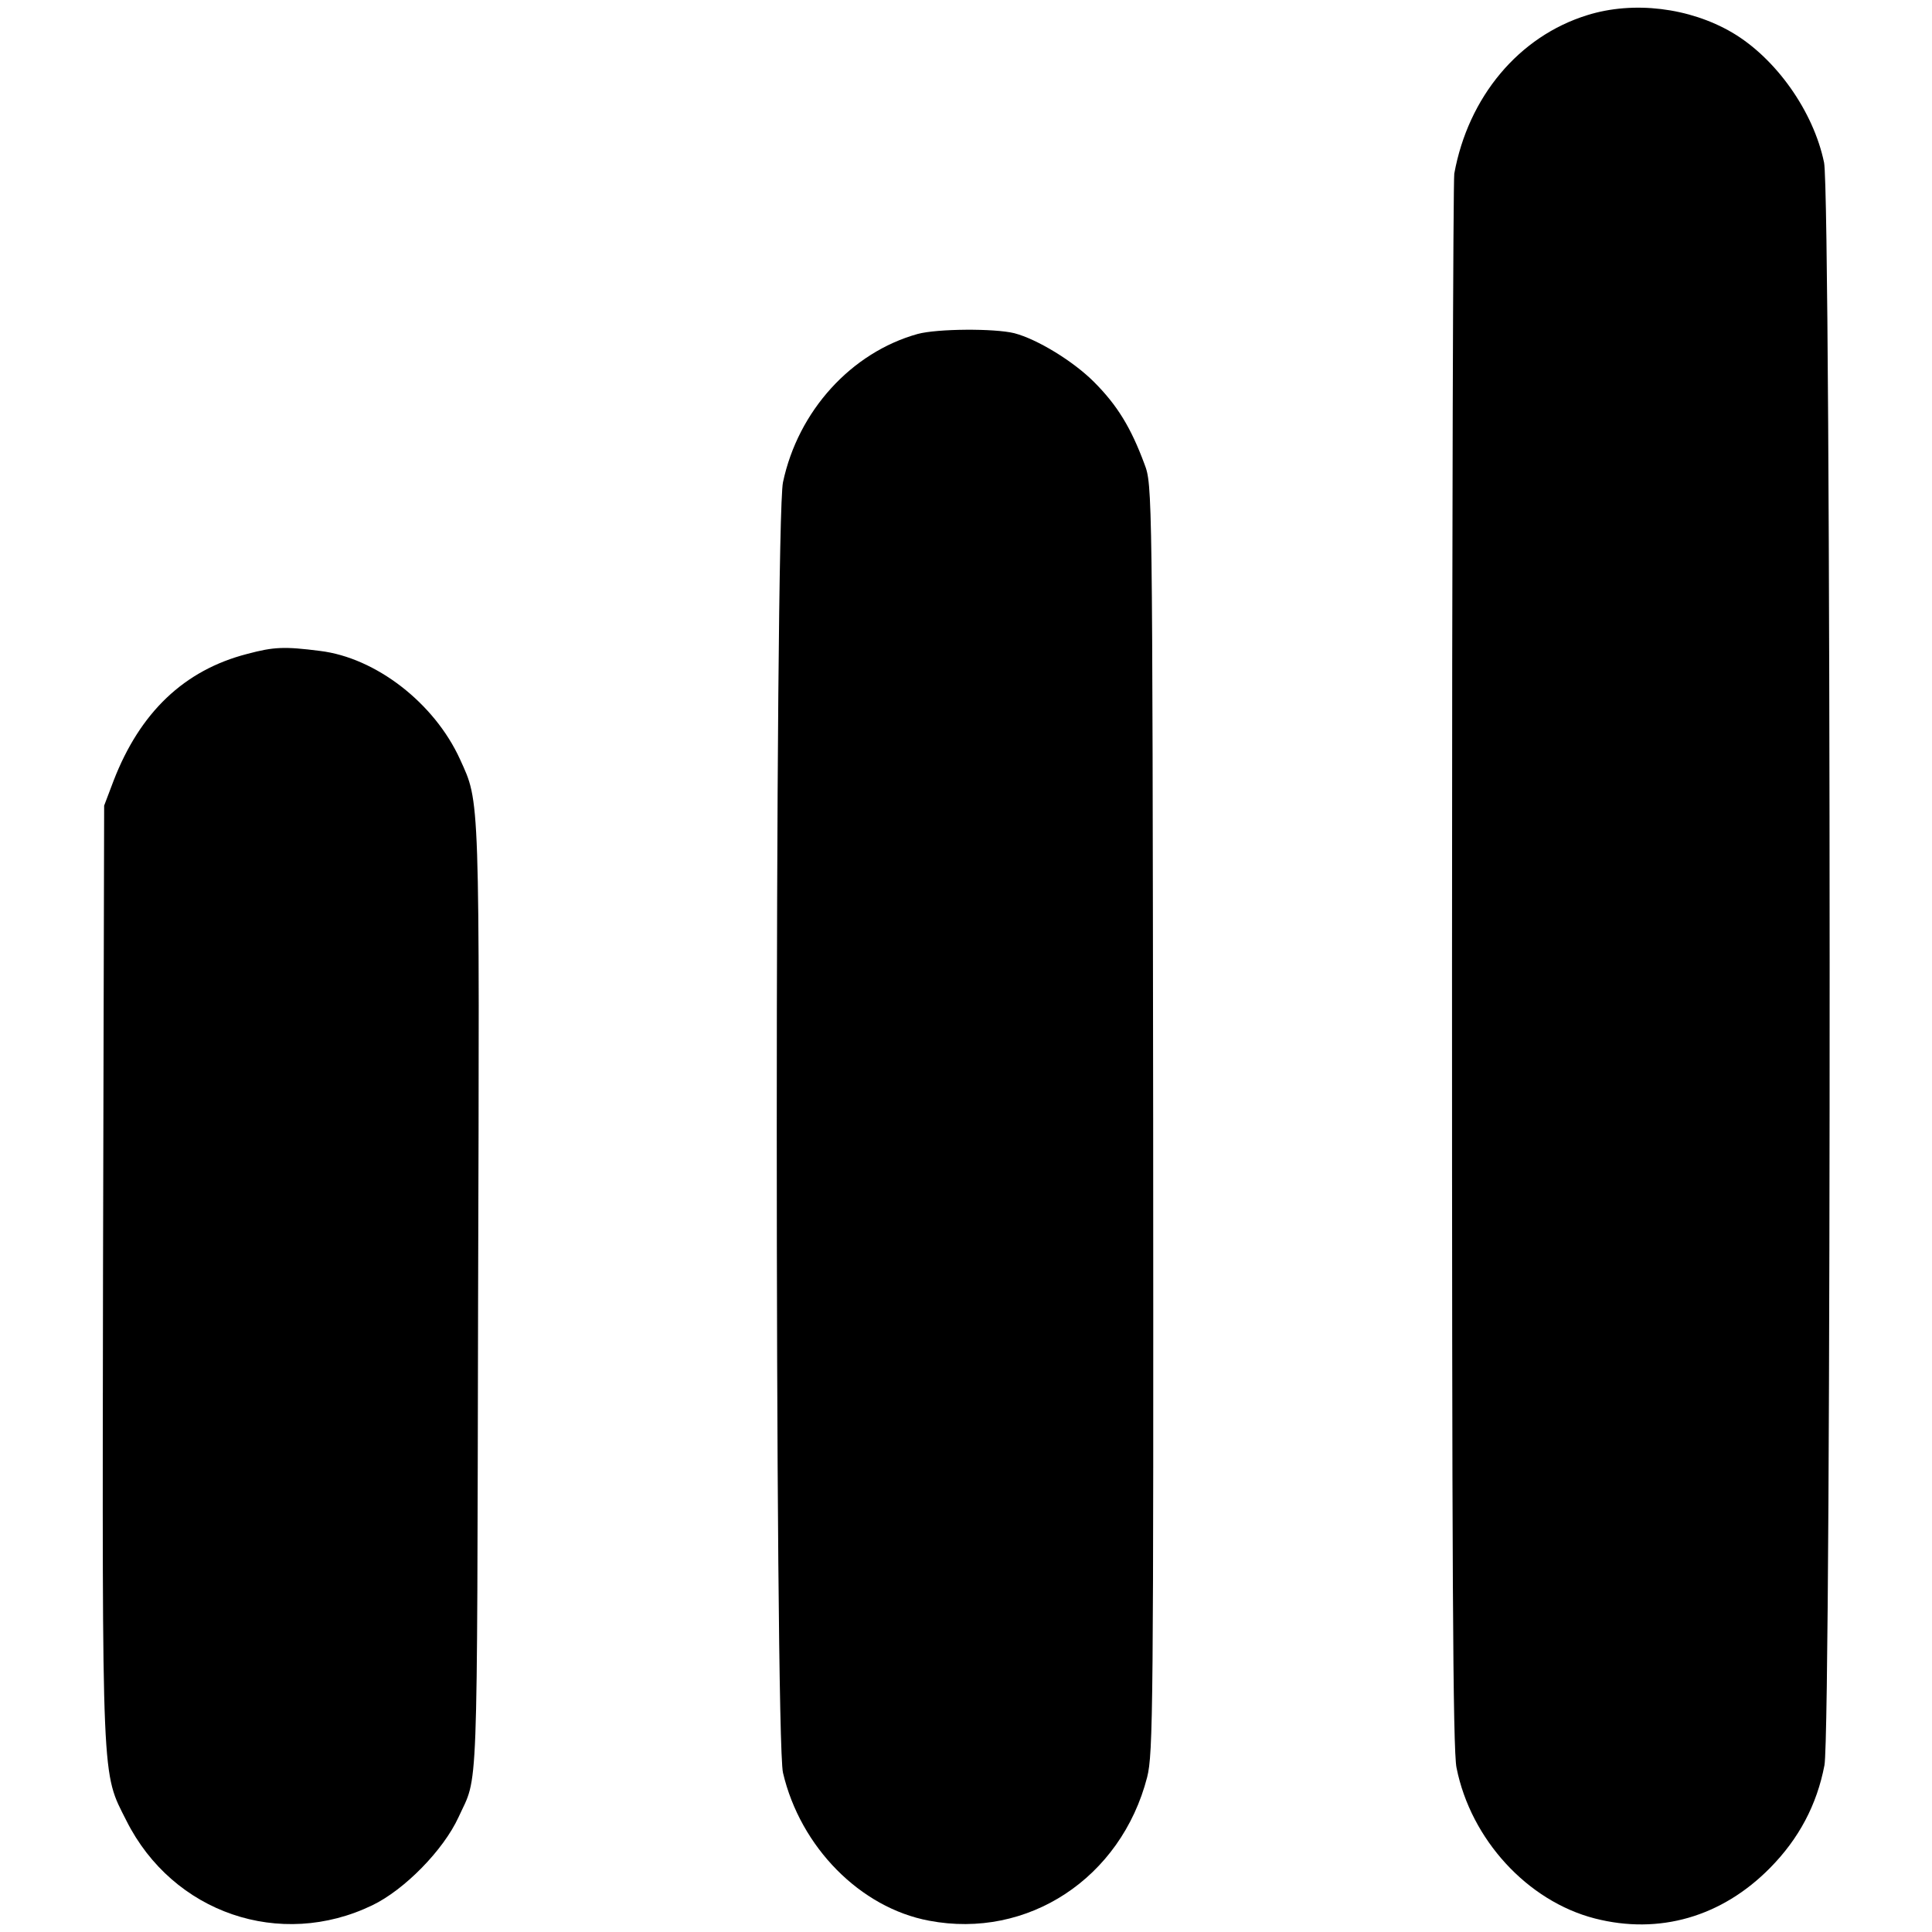
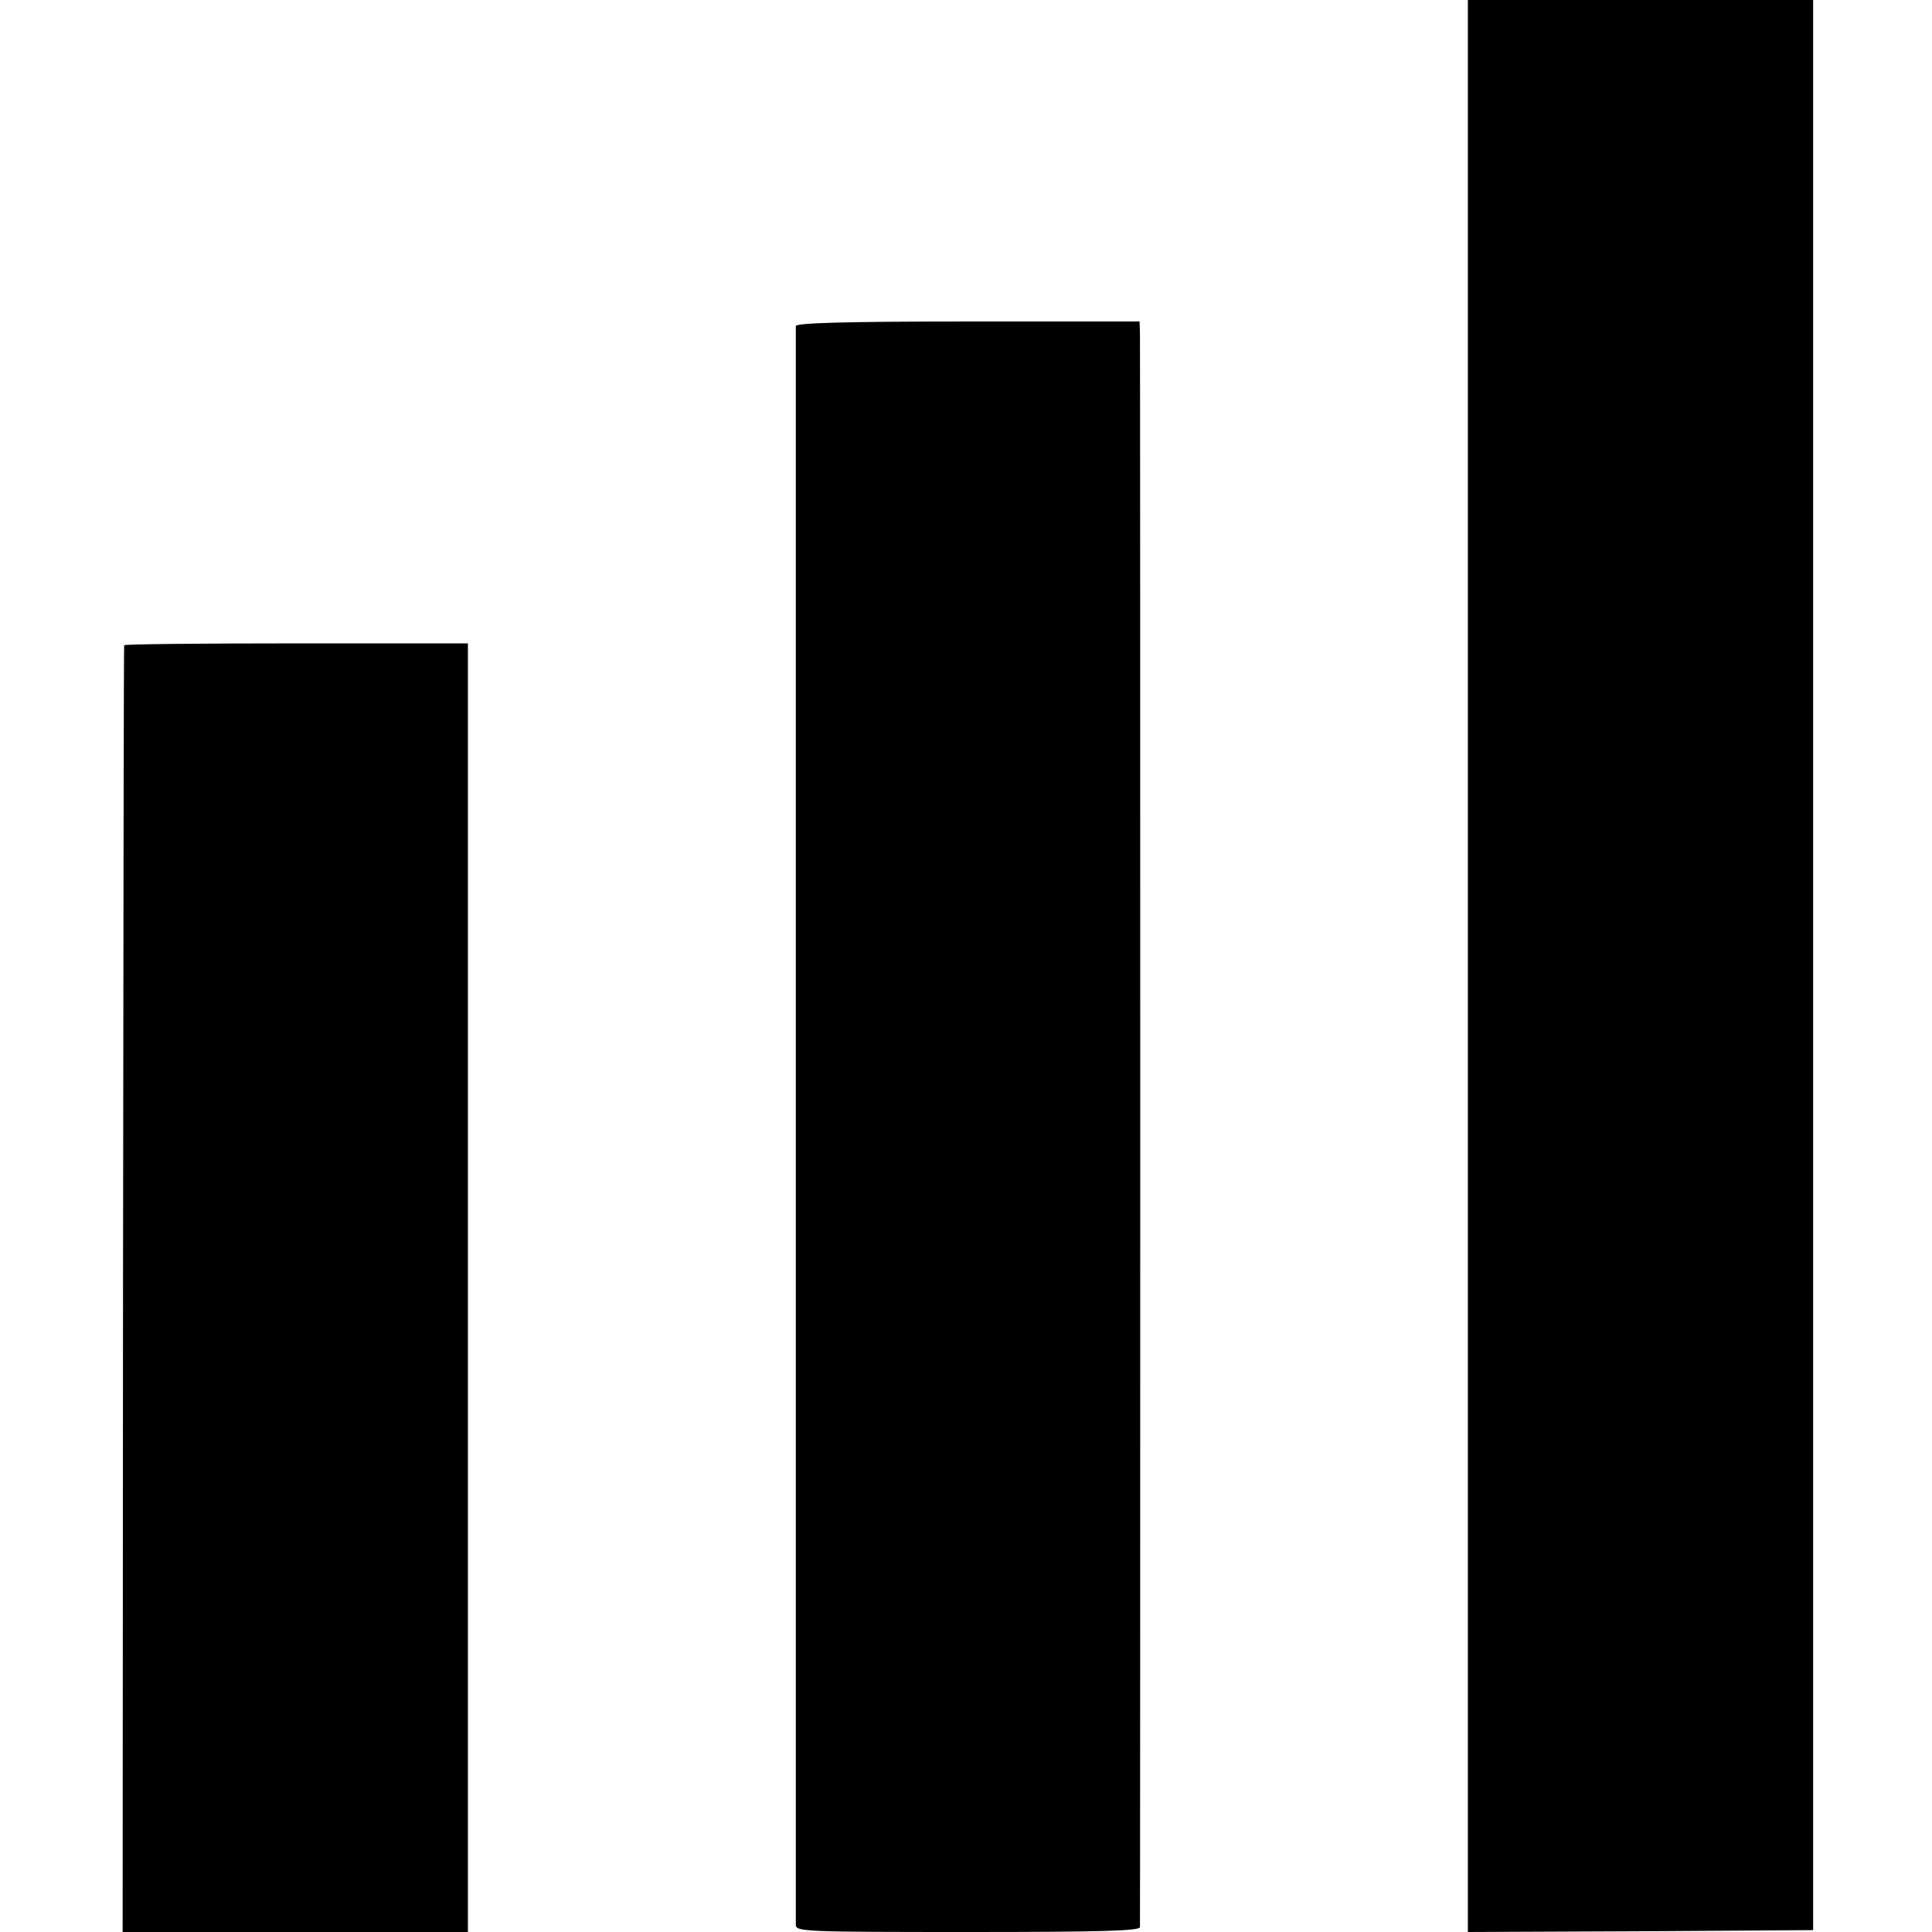
<svg xmlns="http://www.w3.org/2000/svg" version="1.0" width="512pt" height="512pt" viewBox="0 0 512 512" preserveAspectRatio="xMidYMid meet">
  <g transform="translate(0,512) scale(0.1,-0.1)" fill="#000000" stroke="none">
-     <path d="M4207 5080 c-182 -56 -316 -217 -353 -420 -3 -19 -6 -964 -6 -2100 0 -1581 2 -2079 12 -2125 38 -190 188 -353 366 -399 171 -44 337 4 465 134 76 77 124 167 144 272 19 102 18 4153 -1 4247 -28 136 -128 277 -244 345 -113 66 -261 84 -383 46z" />
-     <path d="M2432 4235 c-176 -49 -317 -204 -357 -393 -22 -102 -22 -3327 0 -3420 46 -197 205 -358 387 -392 262 -50 509 113 578 380 16 63 17 180 16 1746 -2 1668 -2 1679 -23 1734 -36 97 -72 156 -134 218 -55 55 -150 113 -211 129 -53 13 -204 12 -256 -2z" />
-     <path d="M655 3387 c-167 -43 -284 -155 -354 -336 l-25 -66 -3 -1240 c-2 -1371 -4 -1319 62 -1450 123 -245 408 -342 652 -224 85 41 188 146 228 233 53 116 49 14 52 1373 4 1353 5 1314 -48 1431 -68 149 -223 269 -371 287 -94 12 -122 11 -193 -8z" />
+     <path d="M3890 2560 l0 -2560 458 2 457 3 0 2558 0 2557 -457 0 -458 0 0 -2560z" />
+     <path d="M2109 4256 c0 -15 0 -4217 0 -4238 1 -17 30 -18 456 -18 357 0 455 3 456 13 1 16 1 4183 0 4223 l-1 32 -455 0 c-329 0 -455 -4 -456 -12z" />
+     <path d="M329 3410 c-1 -3 -2 -771 -3 -1707 l-1 -1703 457 0 458 0 0 1708 0 1707 -455 0 c-250 0 -456 -2 -456 -5z" />
  </g>
</svg>
